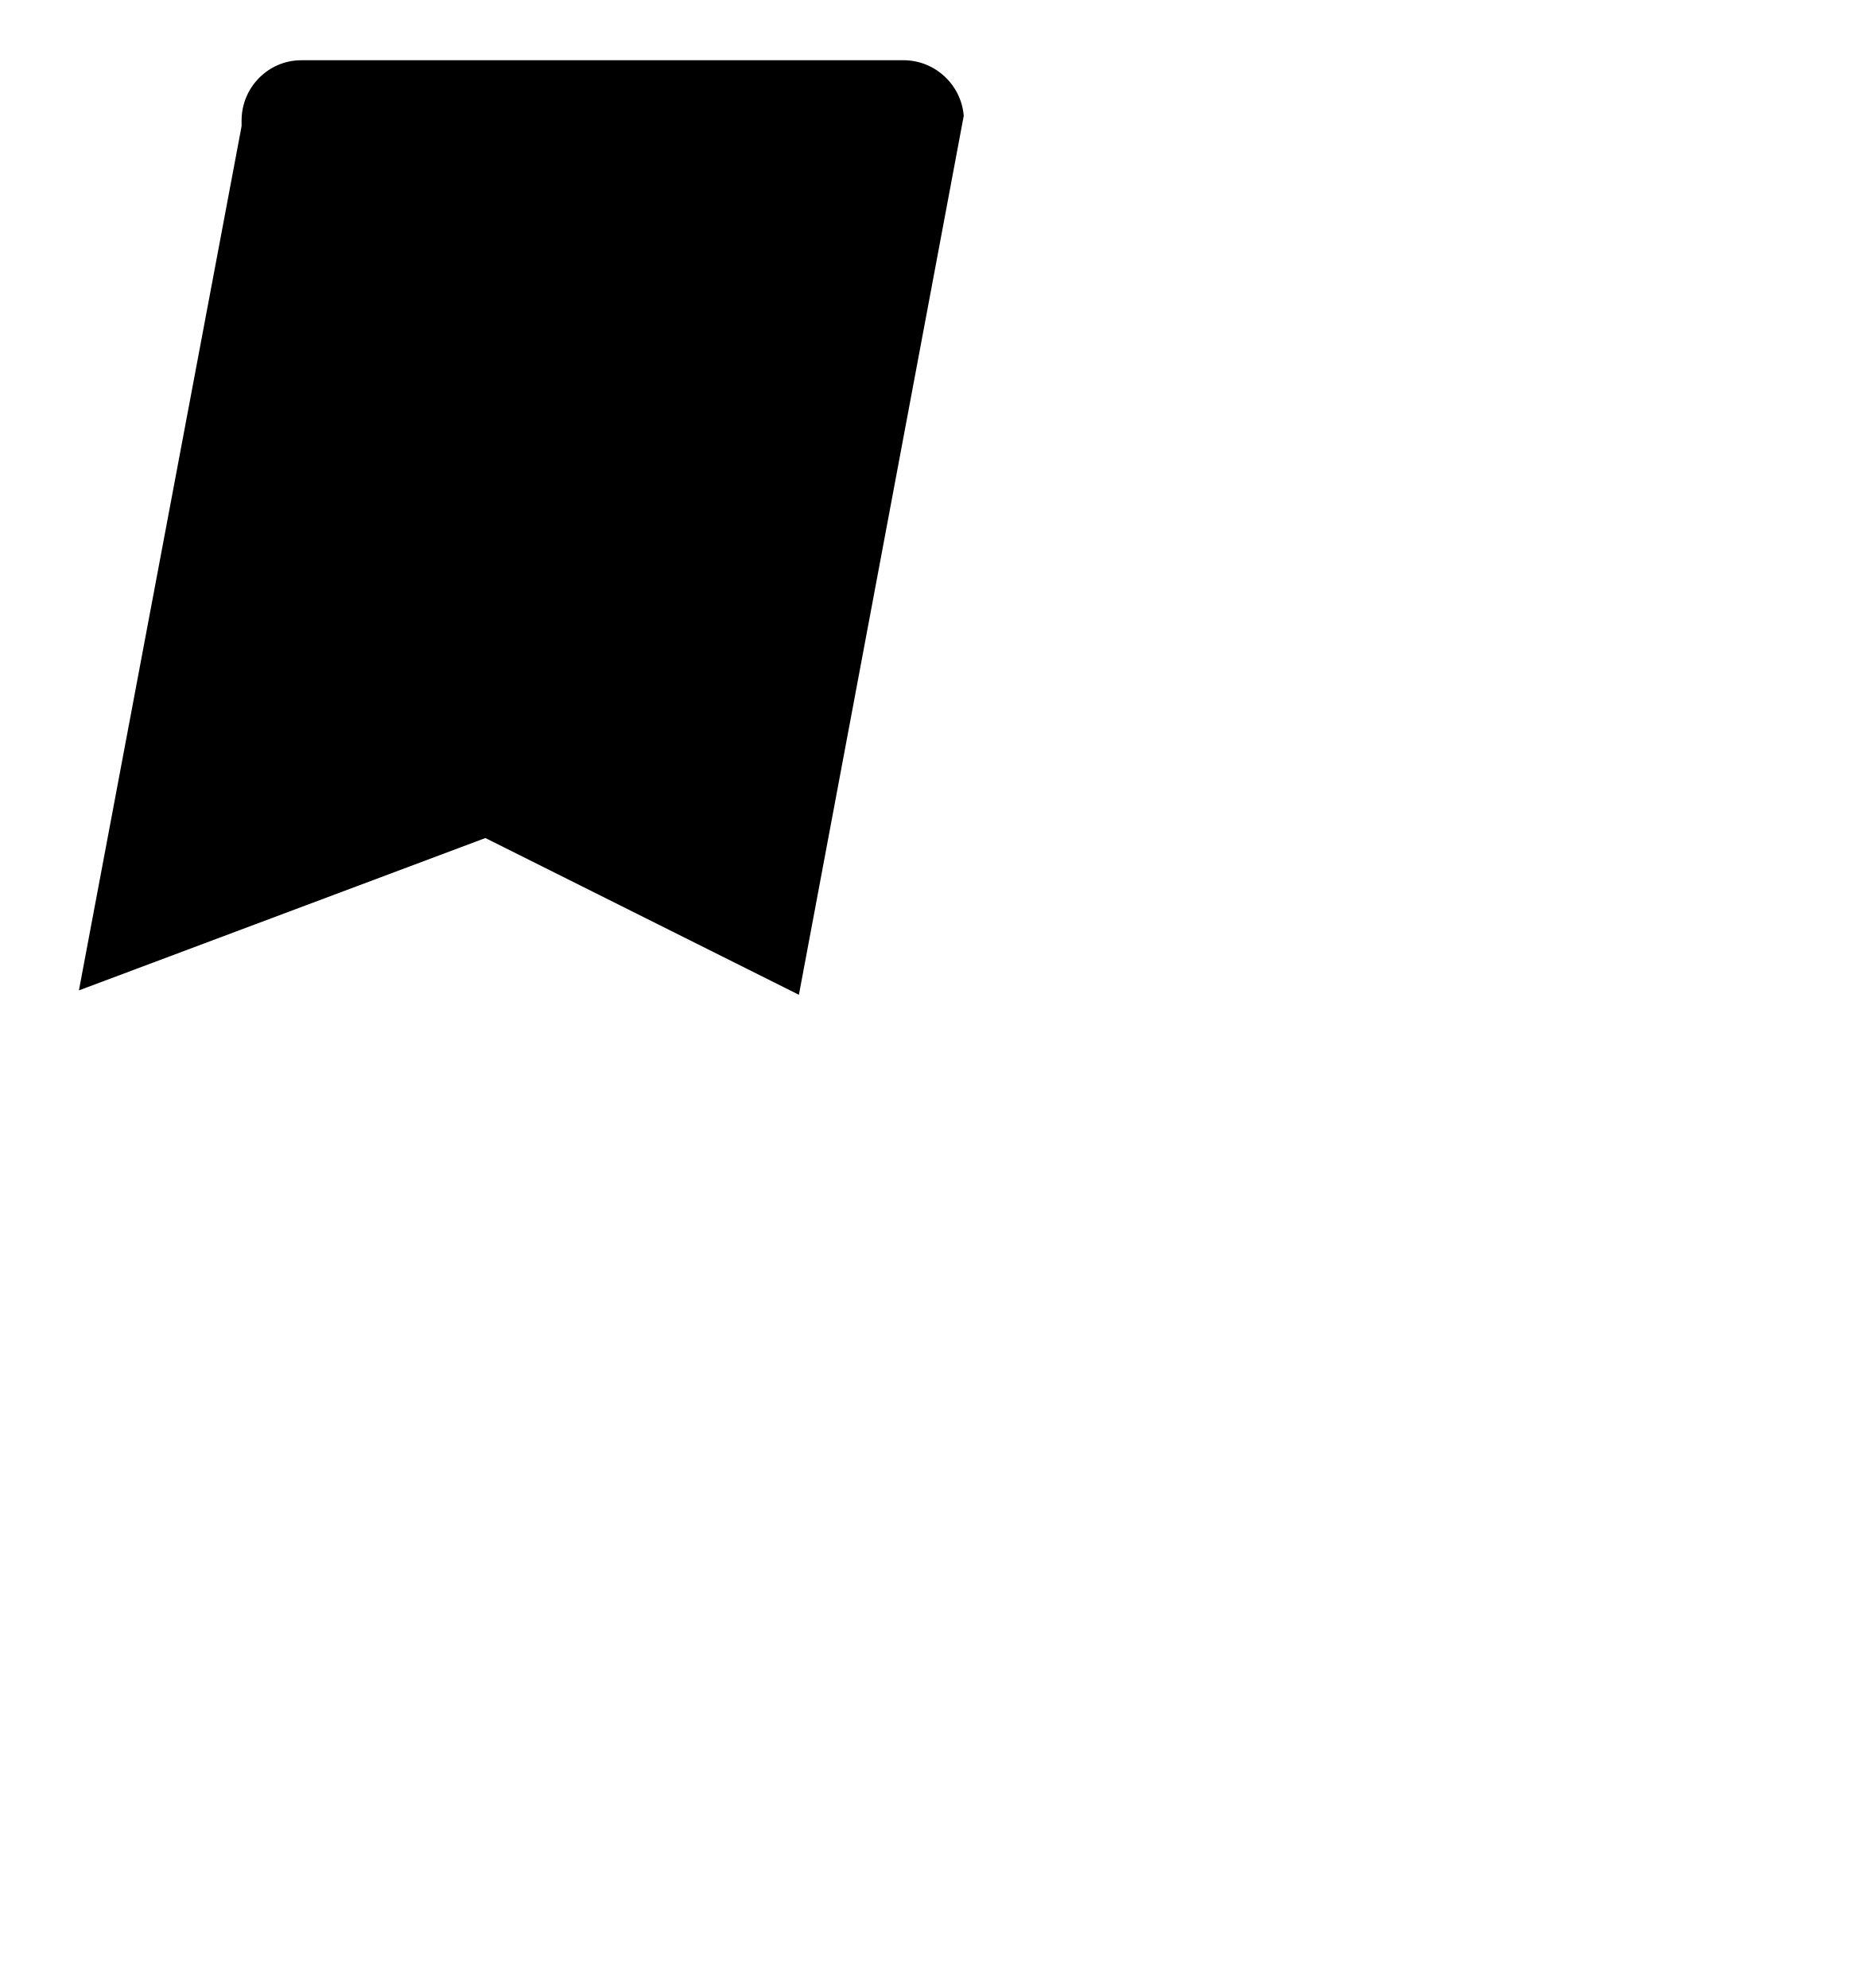
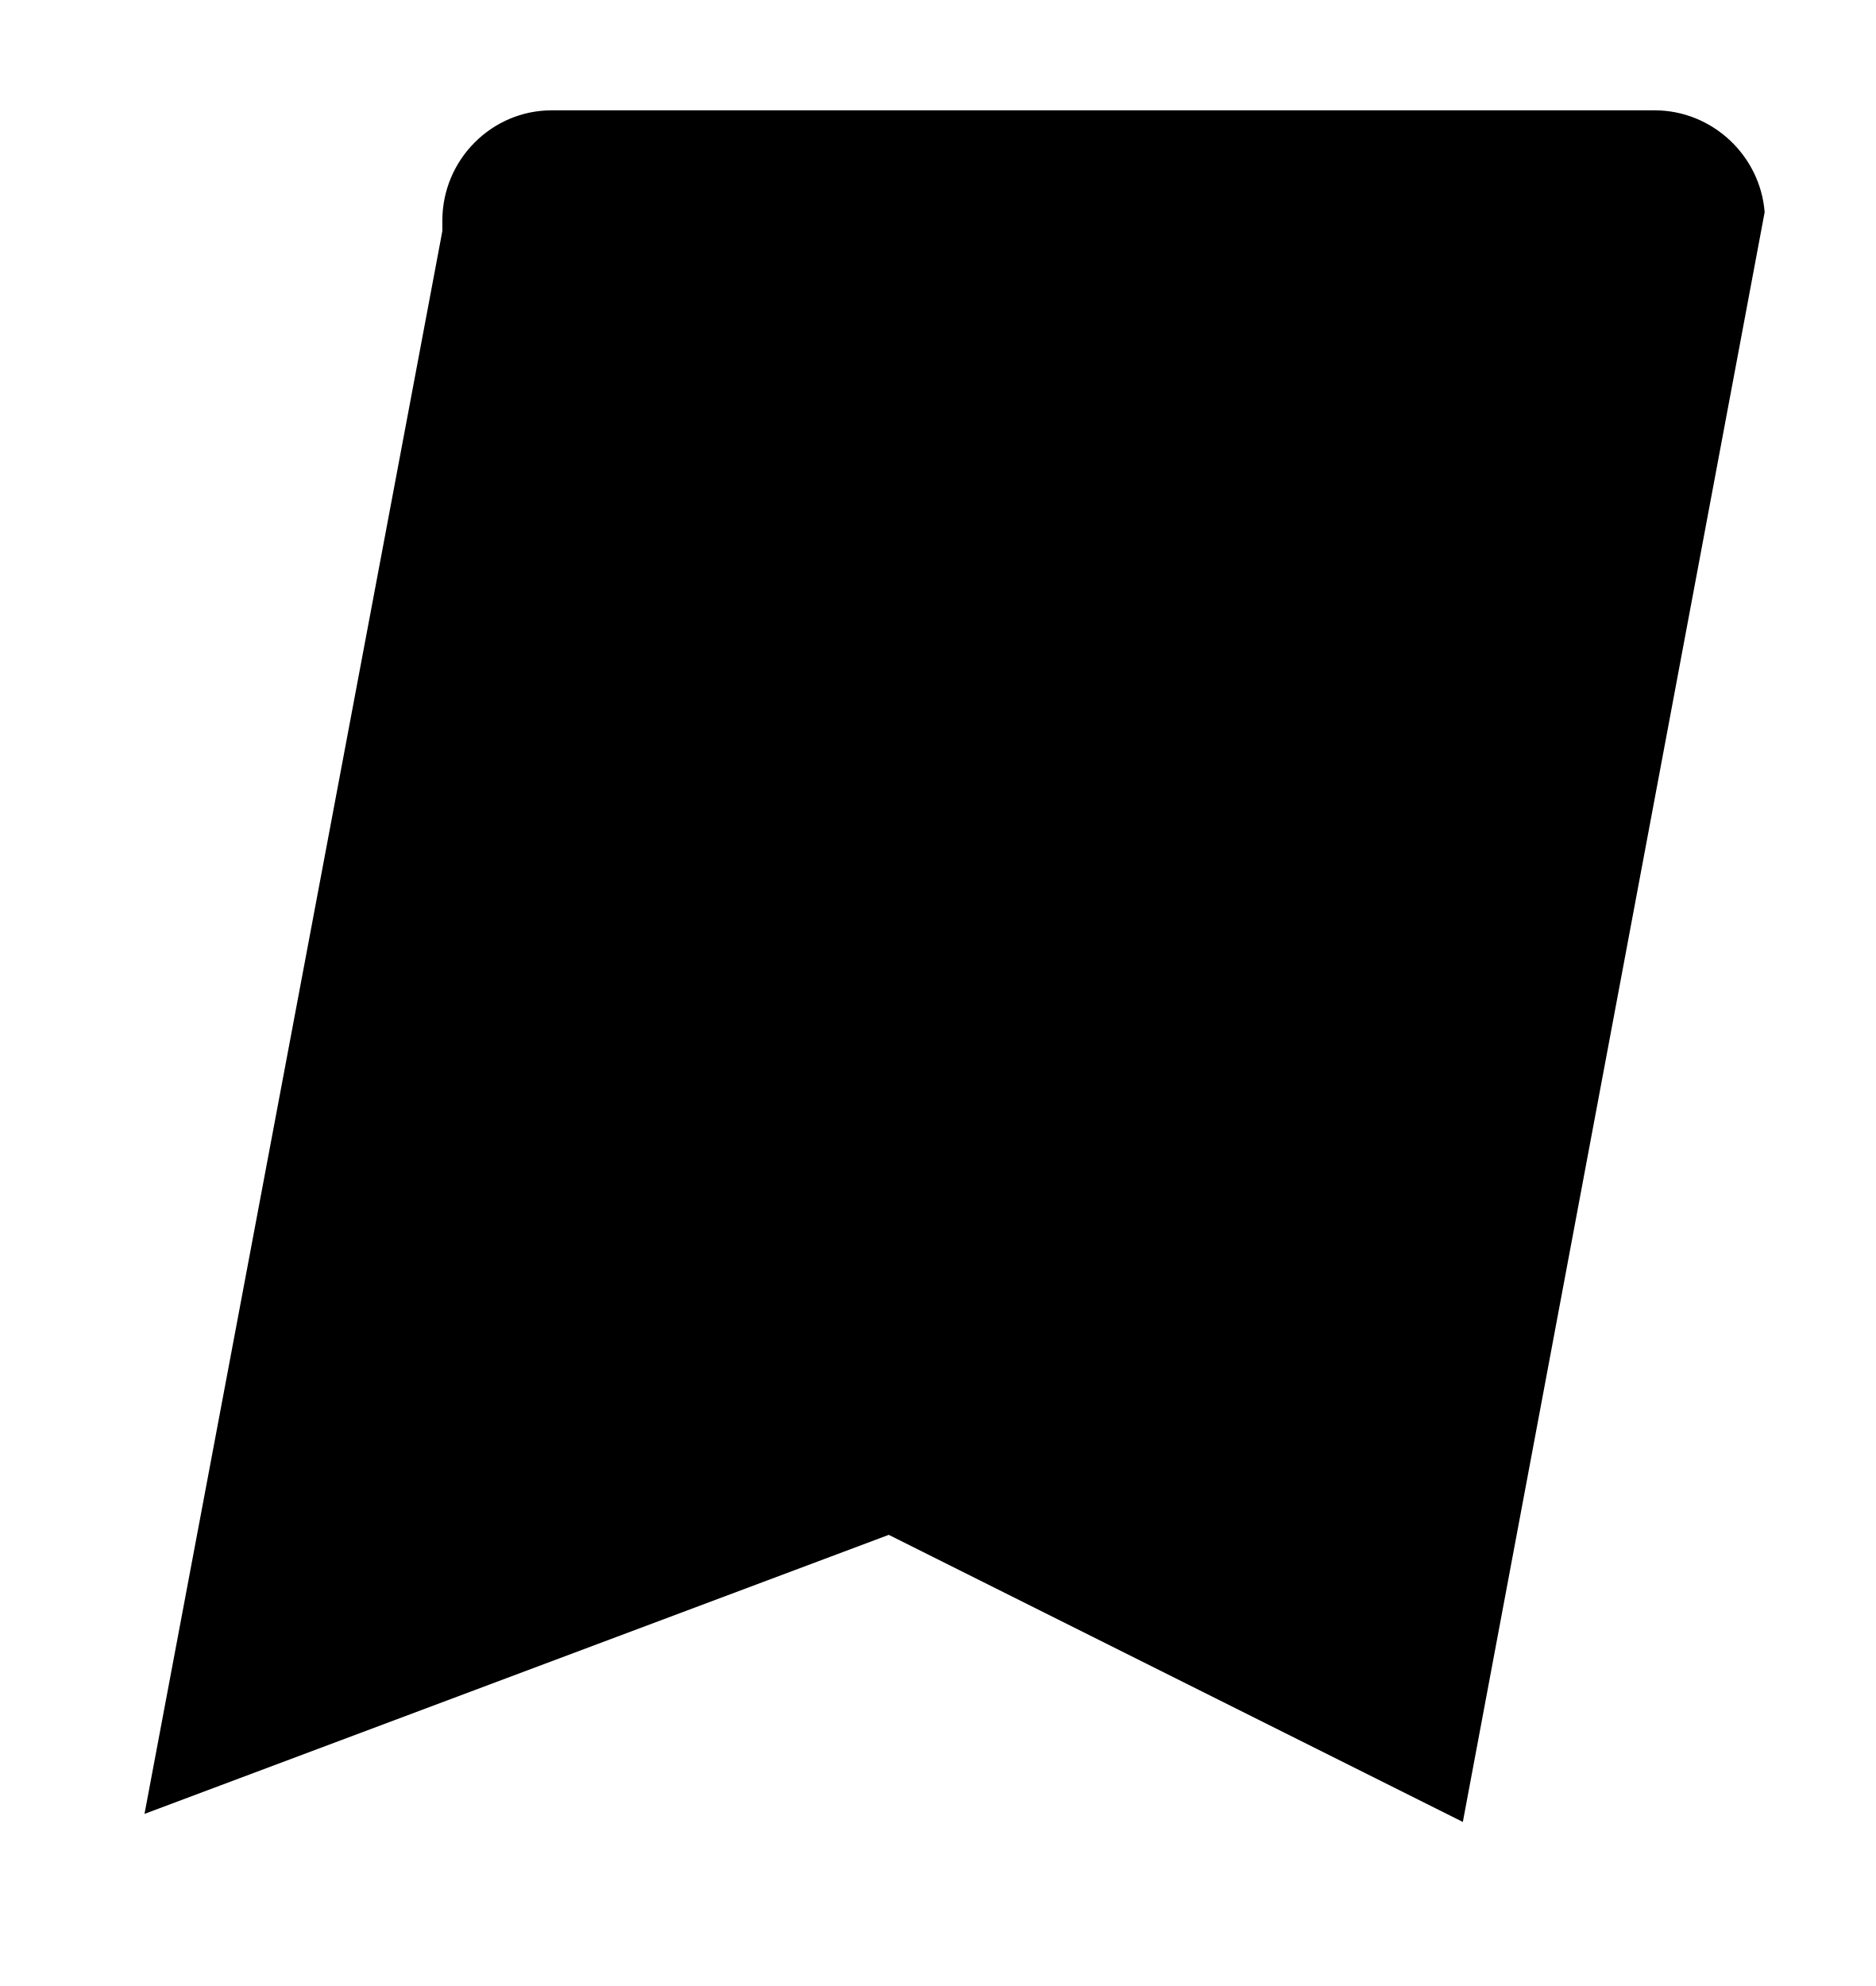
- <svg xmlns="http://www.w3.org/2000/svg" width="31" height="33" viewBox="0 0 31 33">
+ <svg xmlns="http://www.w3.org/2000/svg" width="17" height="18" viewBox="0 0 17 18">
  <path d="M3.993 2.185l.017-.092V2c0-.554.449-1 .99-1h10c.522 0 .957.41.997.923l-2.736 14.59-4.814-2.407-.39-.195-.408.153L1.31 16.44 3.993 2.185z" />
</svg>
